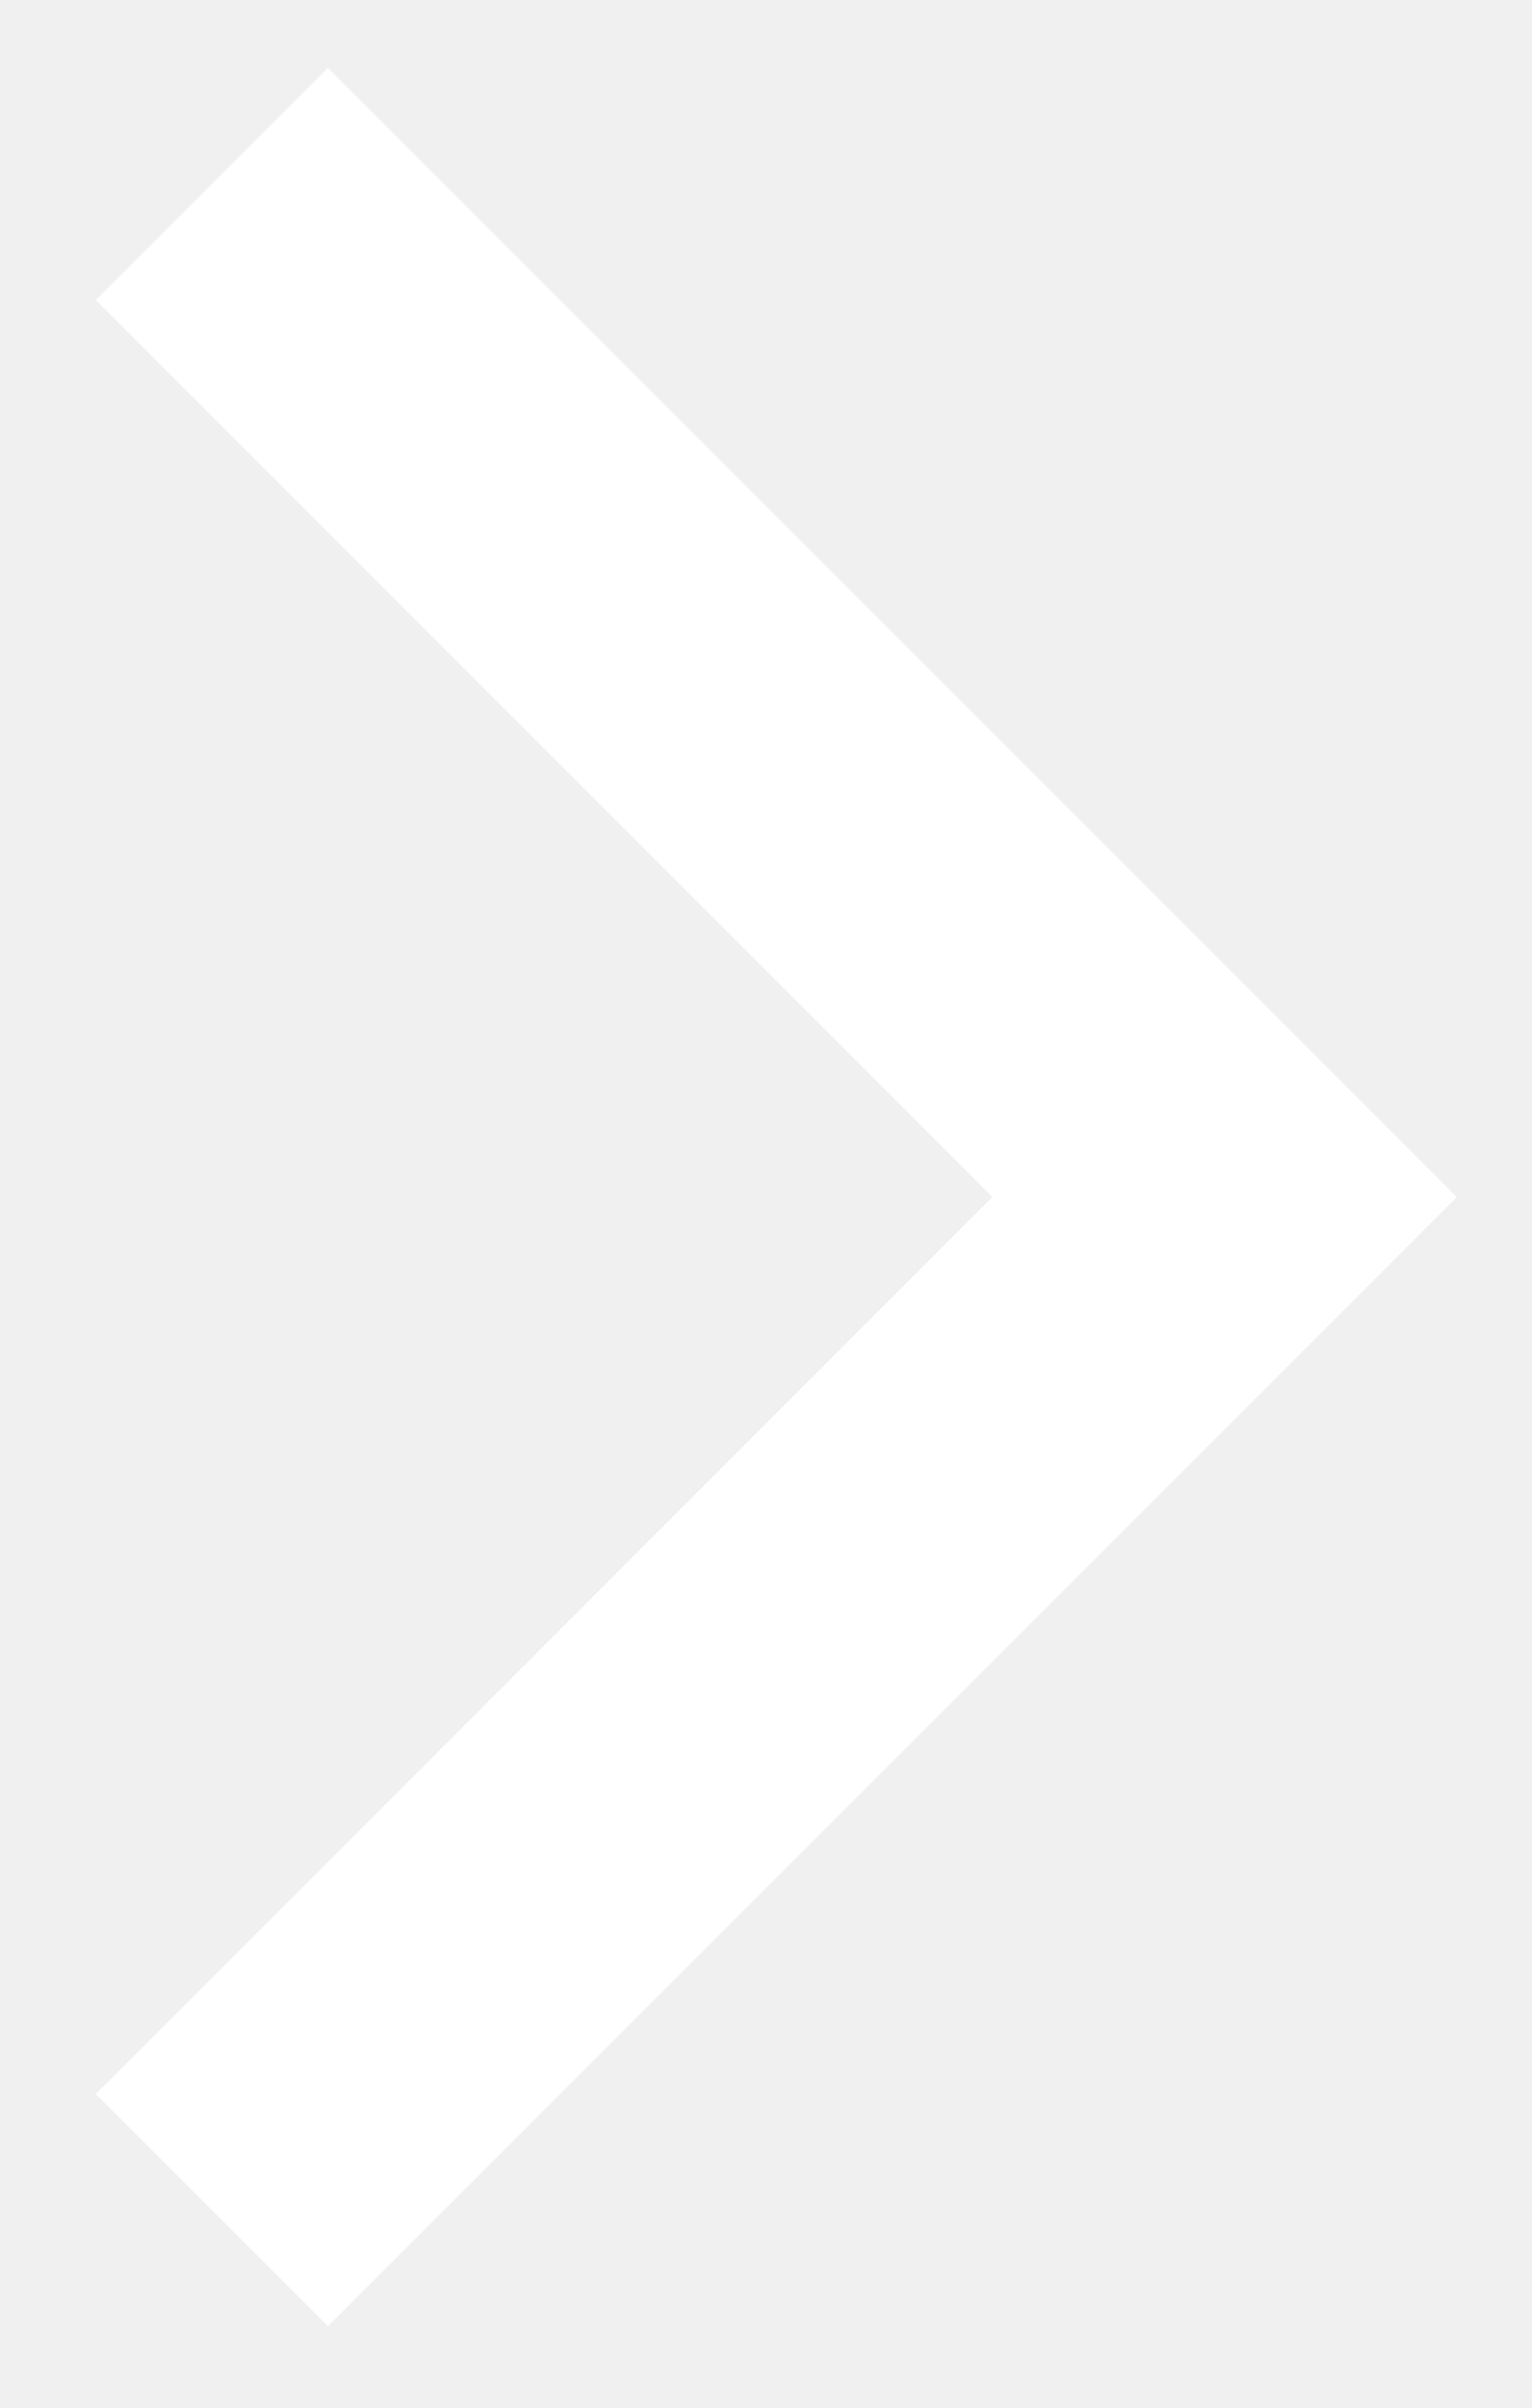
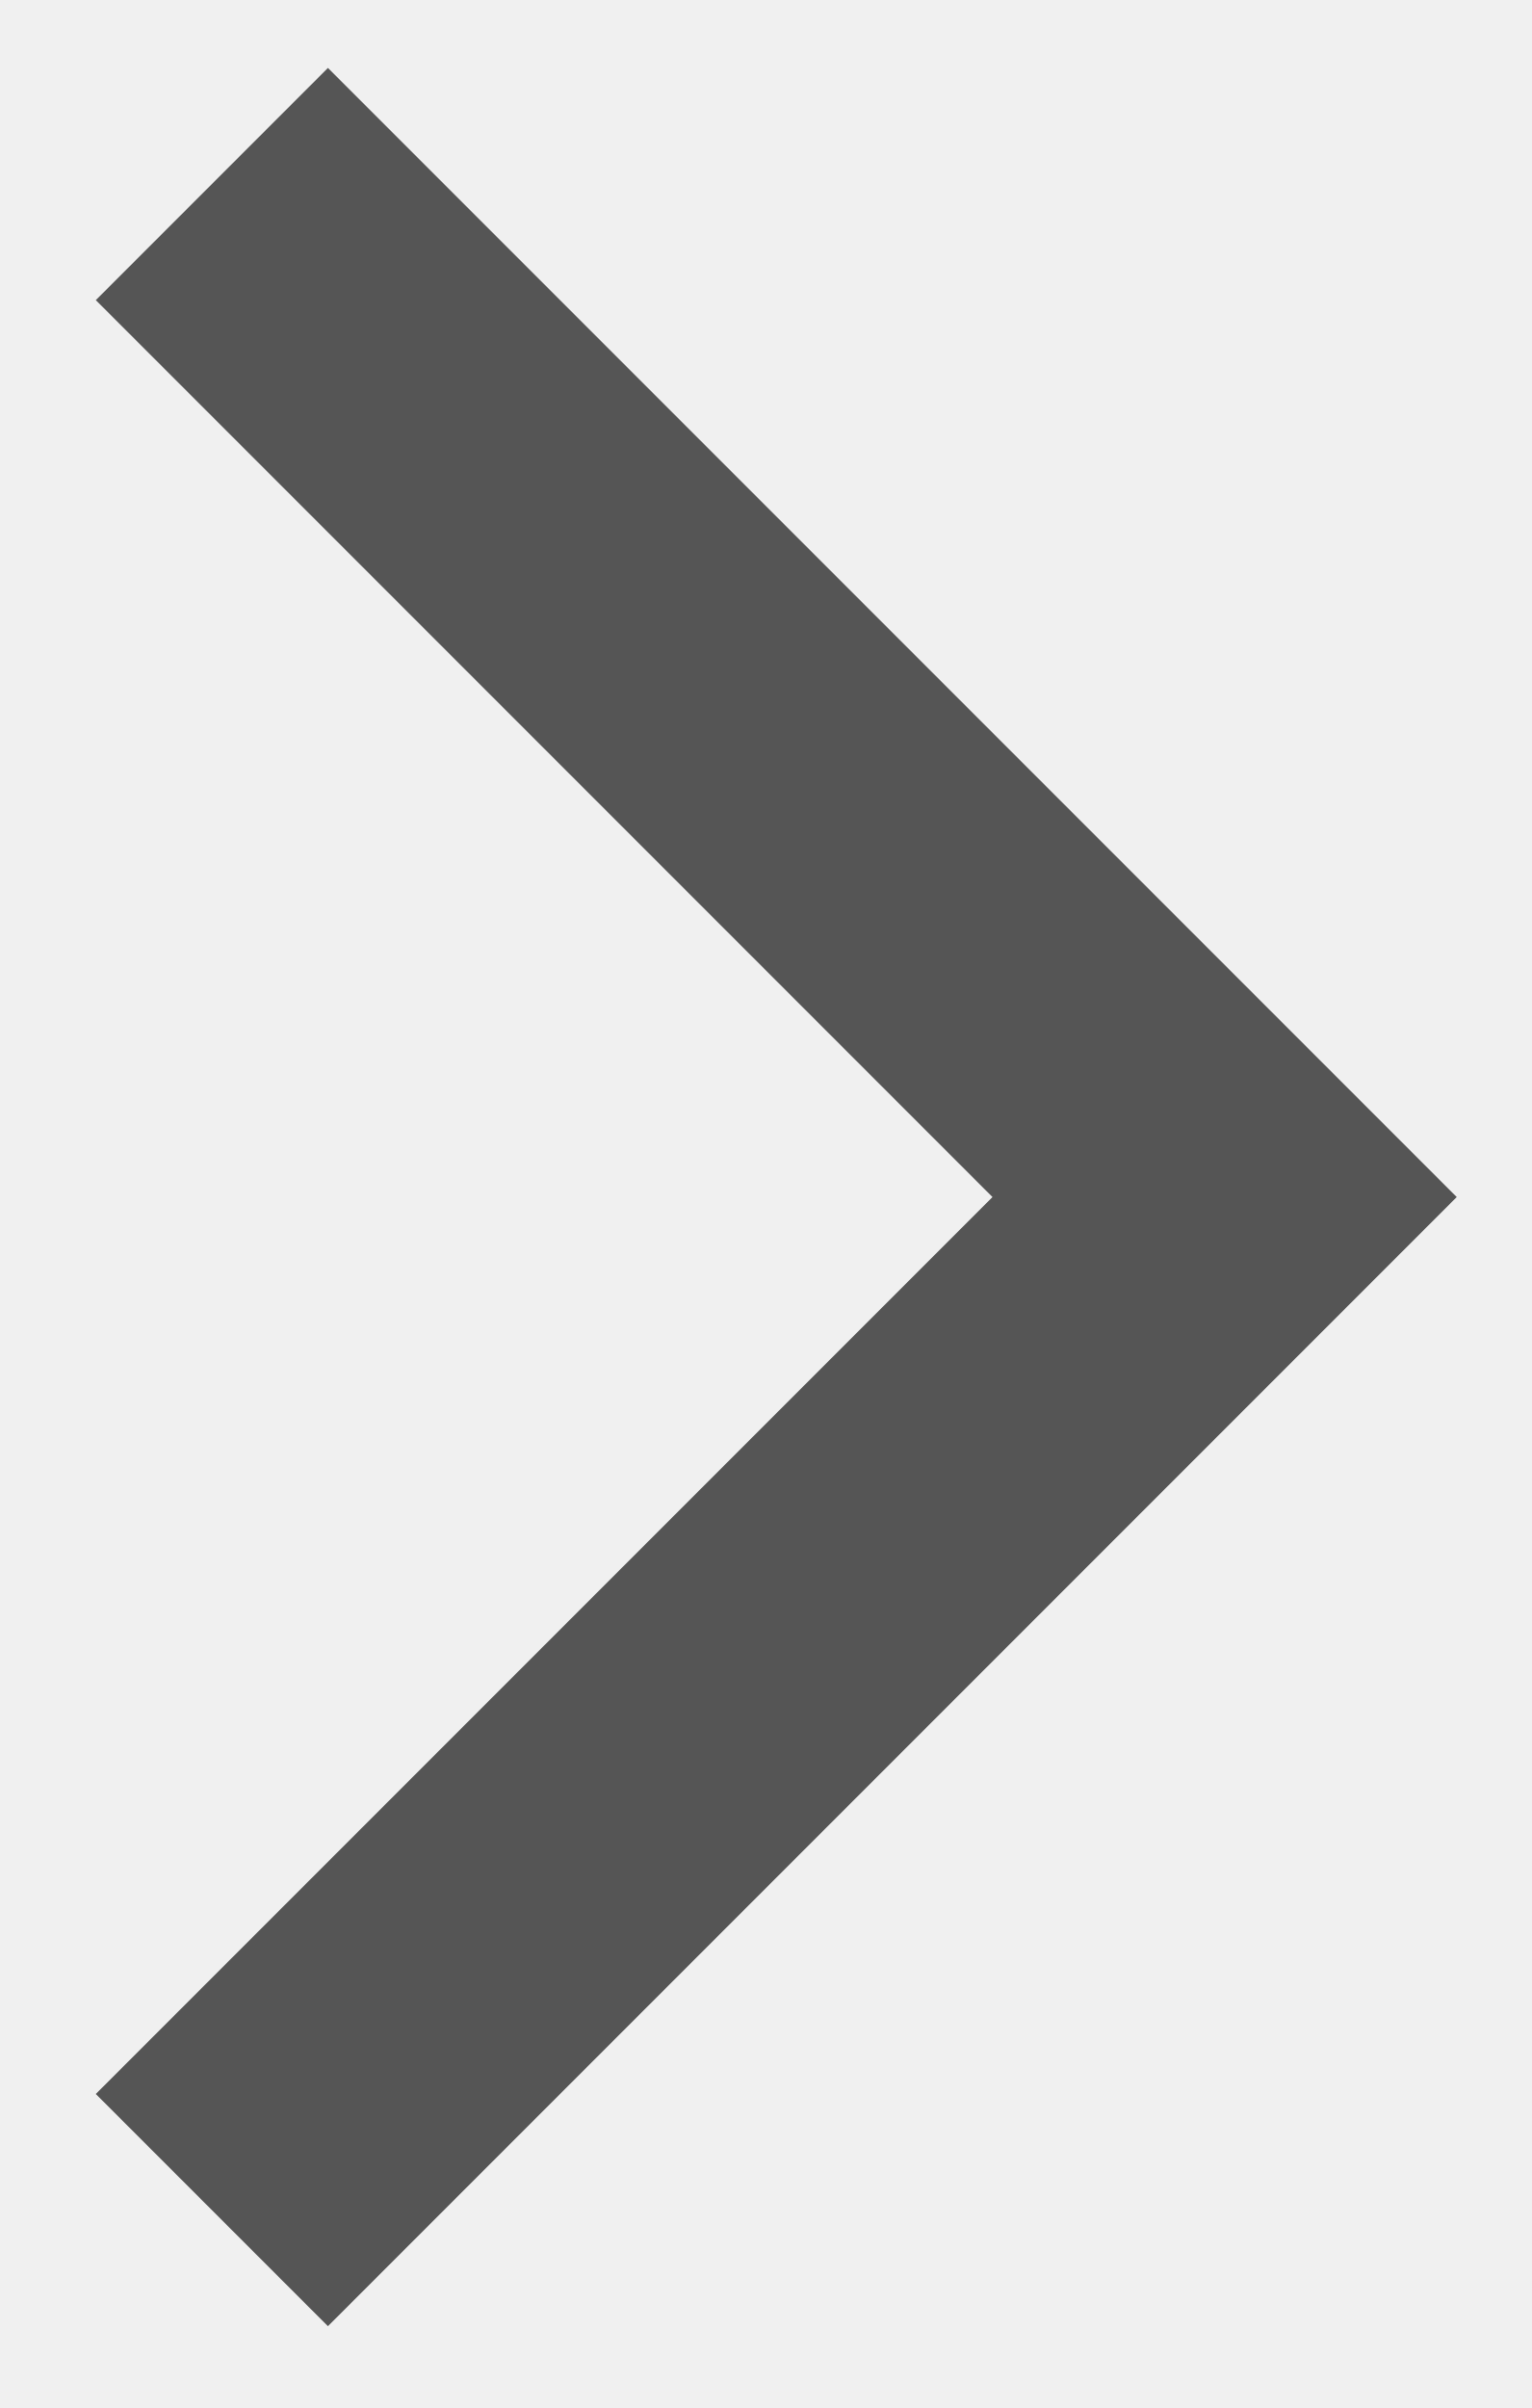
<svg xmlns="http://www.w3.org/2000/svg" width="14px" height="22px" viewBox="0 0 14 22" version="1.1">
  <defs />
  <g id="Page-1" stroke="none" stroke-width="1" fill="none" fill-rule="evenodd">
-     <g id="video-slider-right-arrow" transform="translate(-8, 1)" stroke-width="3" stroke="#ffffff">
+     <g id="video-slider-right-arrow" transform="translate(-8, 1)" stroke-width="3" stroke="#555555">
      <polyline id="Rectangle-6" transform="translate(9.936292, 9.936291) rotate(45) translate(-9.936292, -9.936291) " points="3.392 3.392 16.481 3.392 16.481 16.481" />
    </g>
  </g>
</svg>
